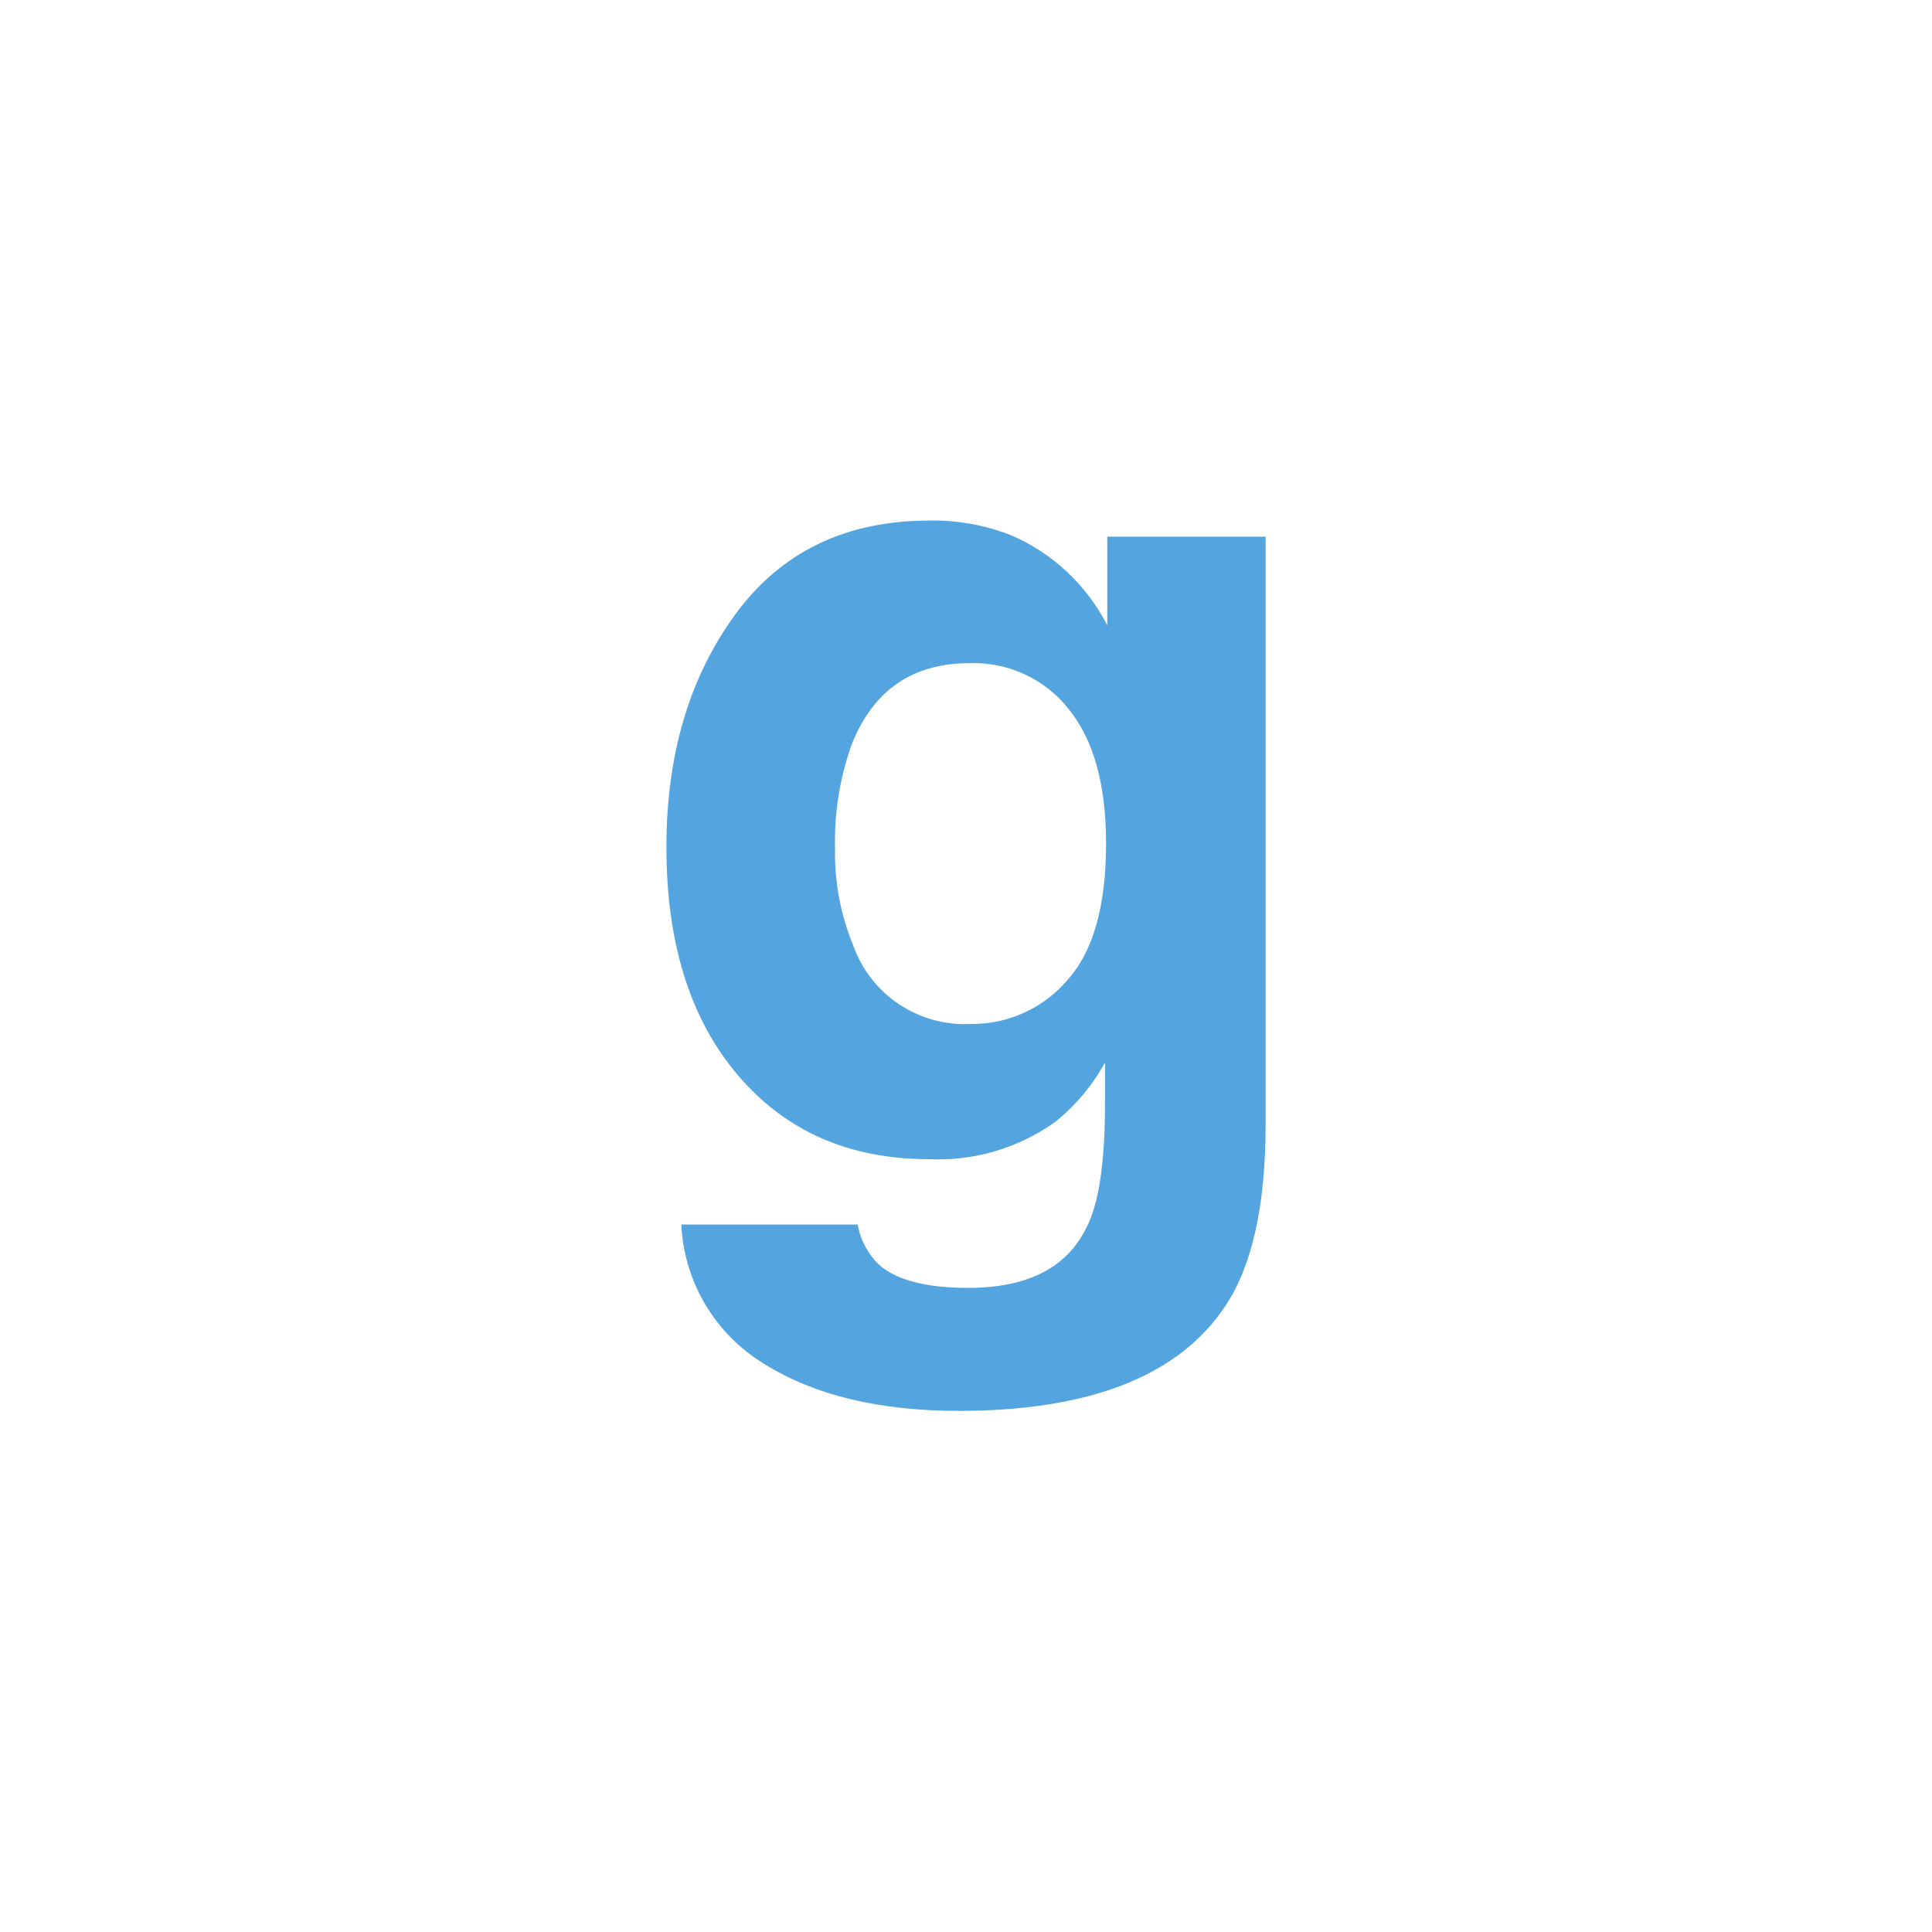
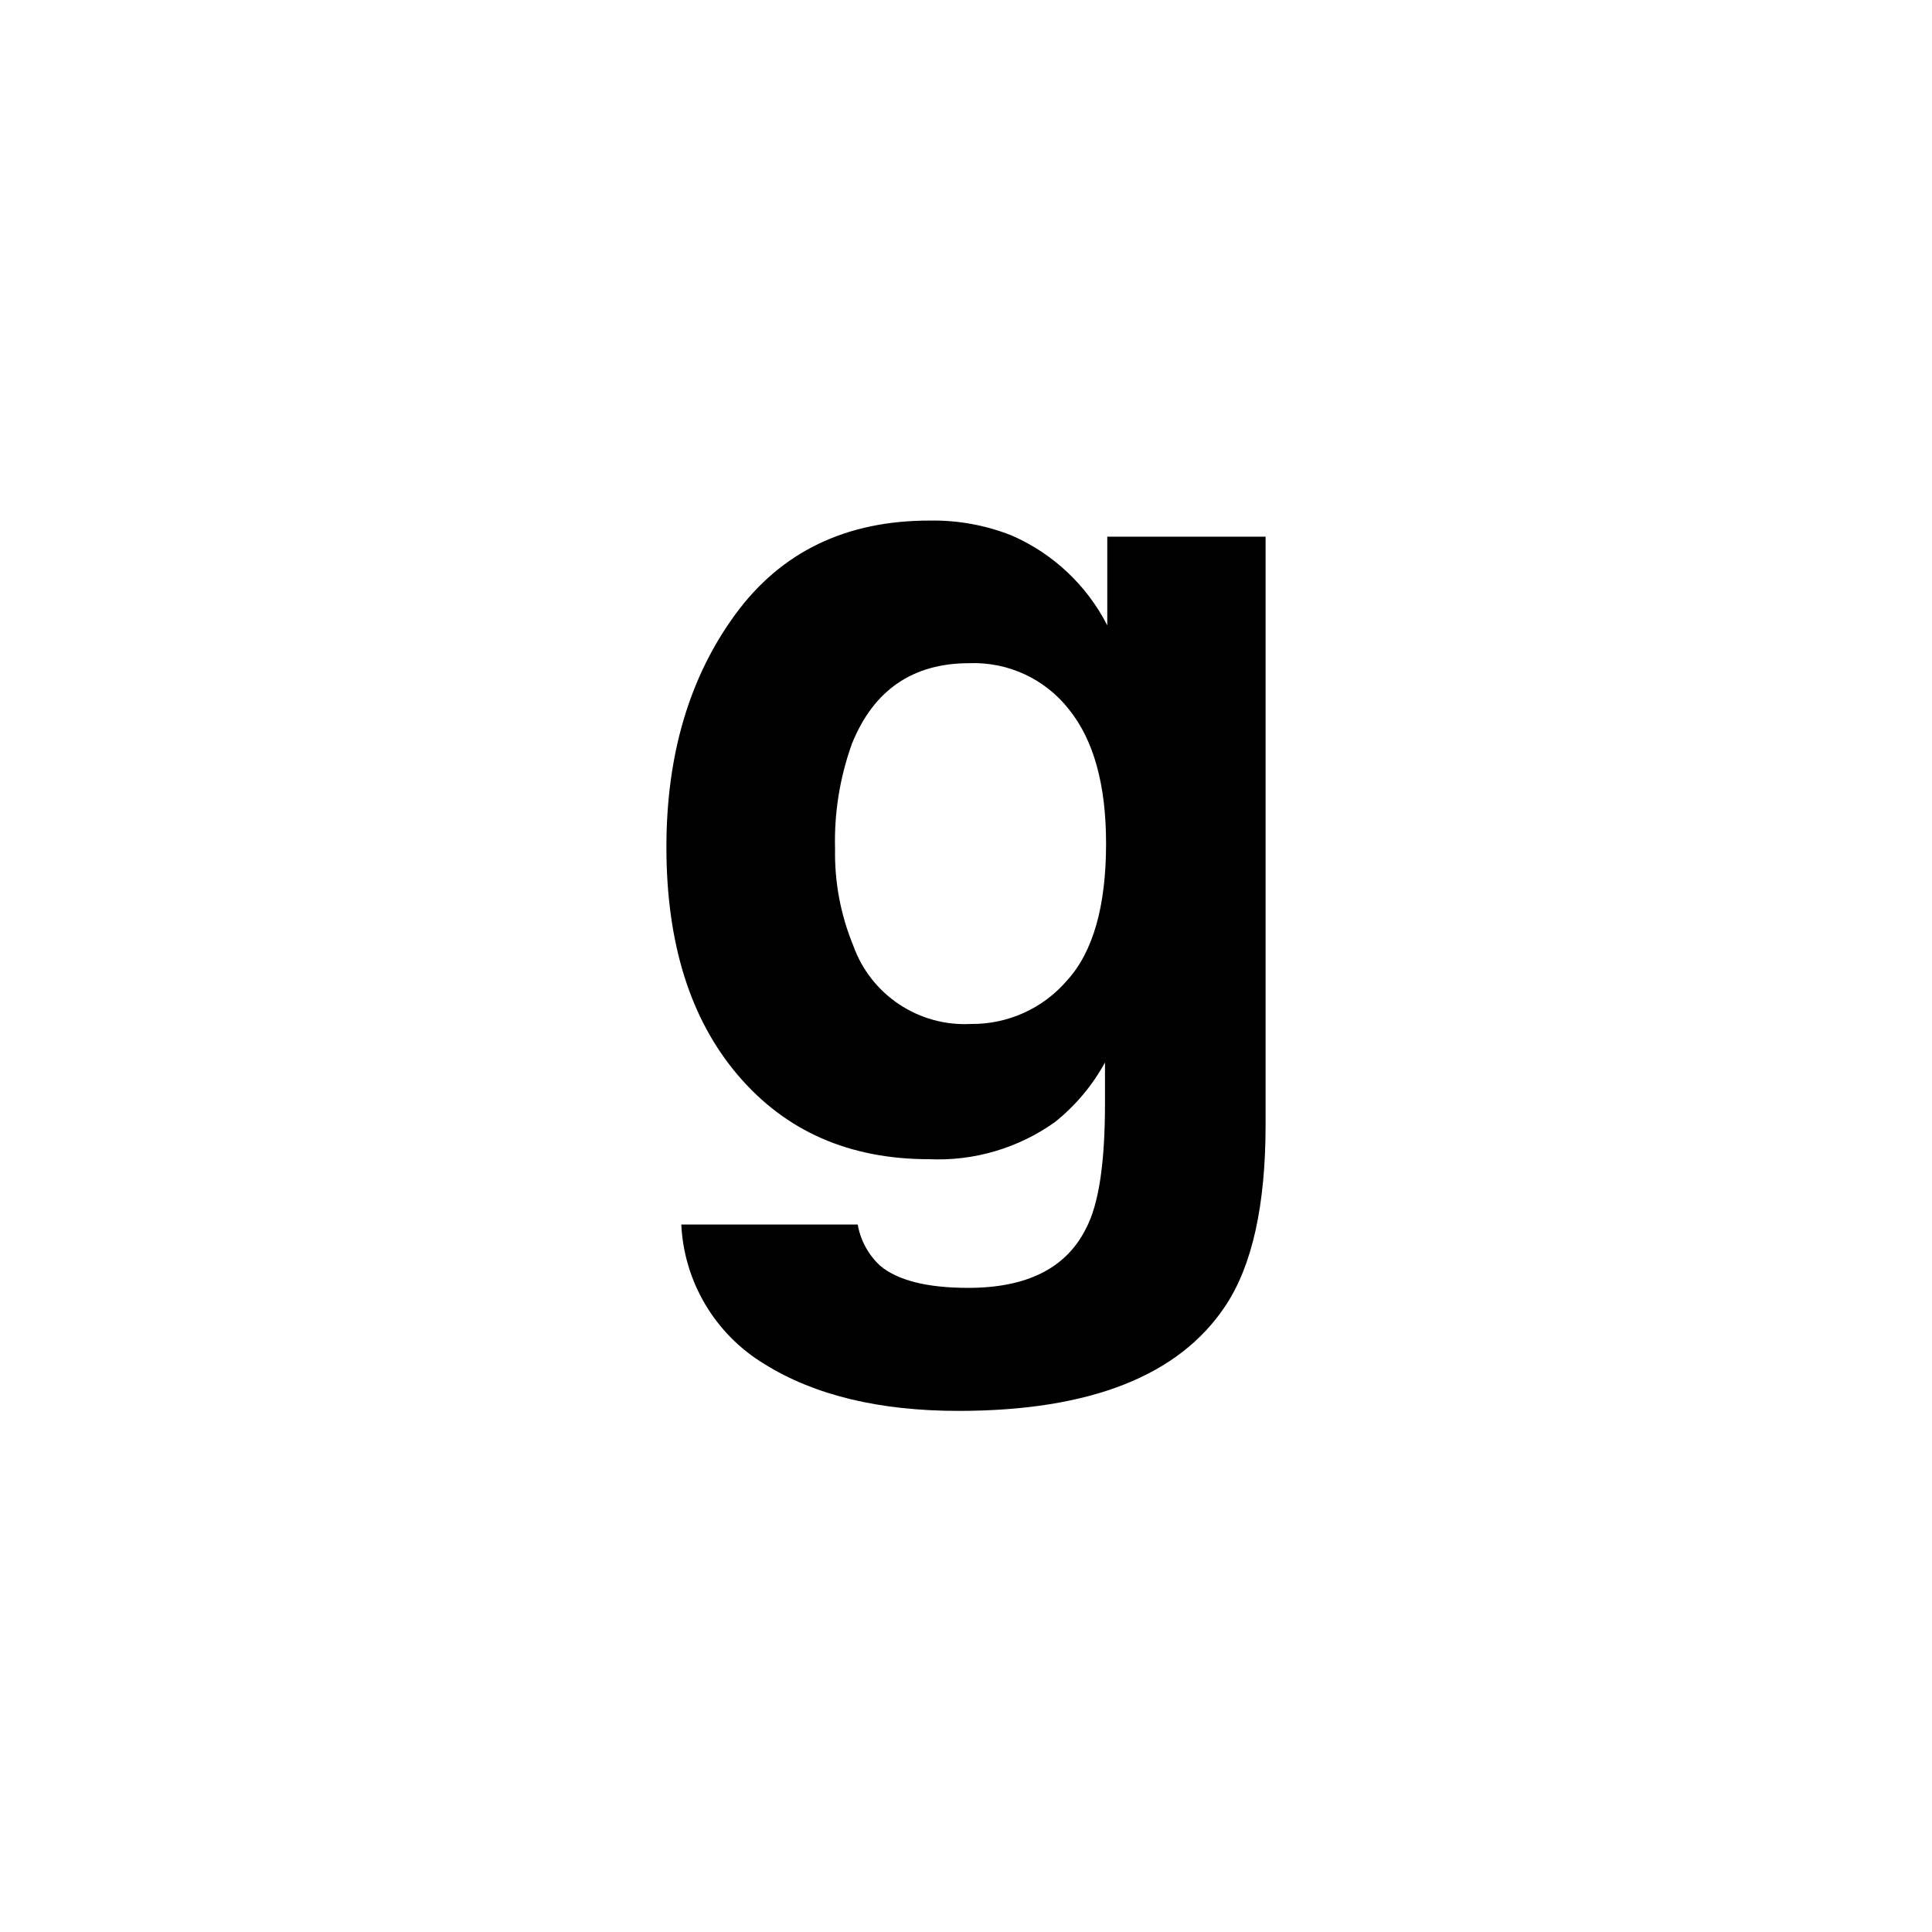
- <svg xmlns="http://www.w3.org/2000/svg" id="Camada_1" data-name="Camada 1" viewBox="0 0 144 144">
-   <defs>
-     <style>.cls-1{fill:#53a4df;}</style>
-   </defs>
-   <path class="cls-1" d="M75.4,39.91a14.51,14.51,0,0,1,7.13,6.7V40h11.8V83.84q0,9-3,13.5-5.19,7.81-19.87,7.82-8.88,0-14.48-3.49a12.86,12.86,0,0,1-6.2-10.4H63.93a5.46,5.46,0,0,0,1.66,3.06c1.3,1.1,3.49,1.66,6.58,1.66q6.54,0,8.75-4.38c1-1.86,1.44-5,1.44-9.42v-3a14.73,14.73,0,0,1-3.74,4.45,15,15,0,0,1-9.38,2.76q-8.91,0-14.24-6.26t-5.33-17q0-10.32,5.13-17.34t14.54-7A15.81,15.81,0,0,1,75.4,39.91Zm4.13,33.17q2.91-3.19,2.91-10.21,0-6.57-2.77-10a9,9,0,0,0-7.42-3.44q-6.33,0-8.75,6a21.41,21.41,0,0,0-1.26,7.85,18,18,0,0,0,1.35,7.18,8.82,8.82,0,0,0,8.79,5.86A9.3,9.3,0,0,0,79.53,73.08Z" />
+ <svg xmlns="http://www.w3.org/2000/svg" viewBox="0 0 144 144">
+   <path d="M75.4 39.91a14.51 14.51 0 017.13 6.7V40h11.8v43.84q0 9-3 13.5-5.19 7.81-19.87 7.82-8.88 0-14.48-3.49a12.86 12.86 0 01-6.2-10.4h13.15a5.46 5.46 0 001.66 3.06c1.3 1.1 3.49 1.66 6.58 1.66q6.54 0 8.75-4.38c1-1.86 1.44-5 1.44-9.42v-3a14.73 14.73 0 01-3.74 4.45 15 15 0 01-9.38 2.76q-8.91 0-14.24-6.26t-5.33-17q0-10.32 5.13-17.34t14.54-7a15.81 15.81 0 016.06 1.11zm4.13 33.17q2.91-3.19 2.91-10.21 0-6.57-2.77-10a9 9 0 00-7.42-3.44q-6.33 0-8.75 6a21.41 21.41 0 00-1.26 7.85 18 18 0 001.35 7.18 8.82 8.82 0 008.79 5.86 9.3 9.3 0 007.15-3.24z" />
</svg>
